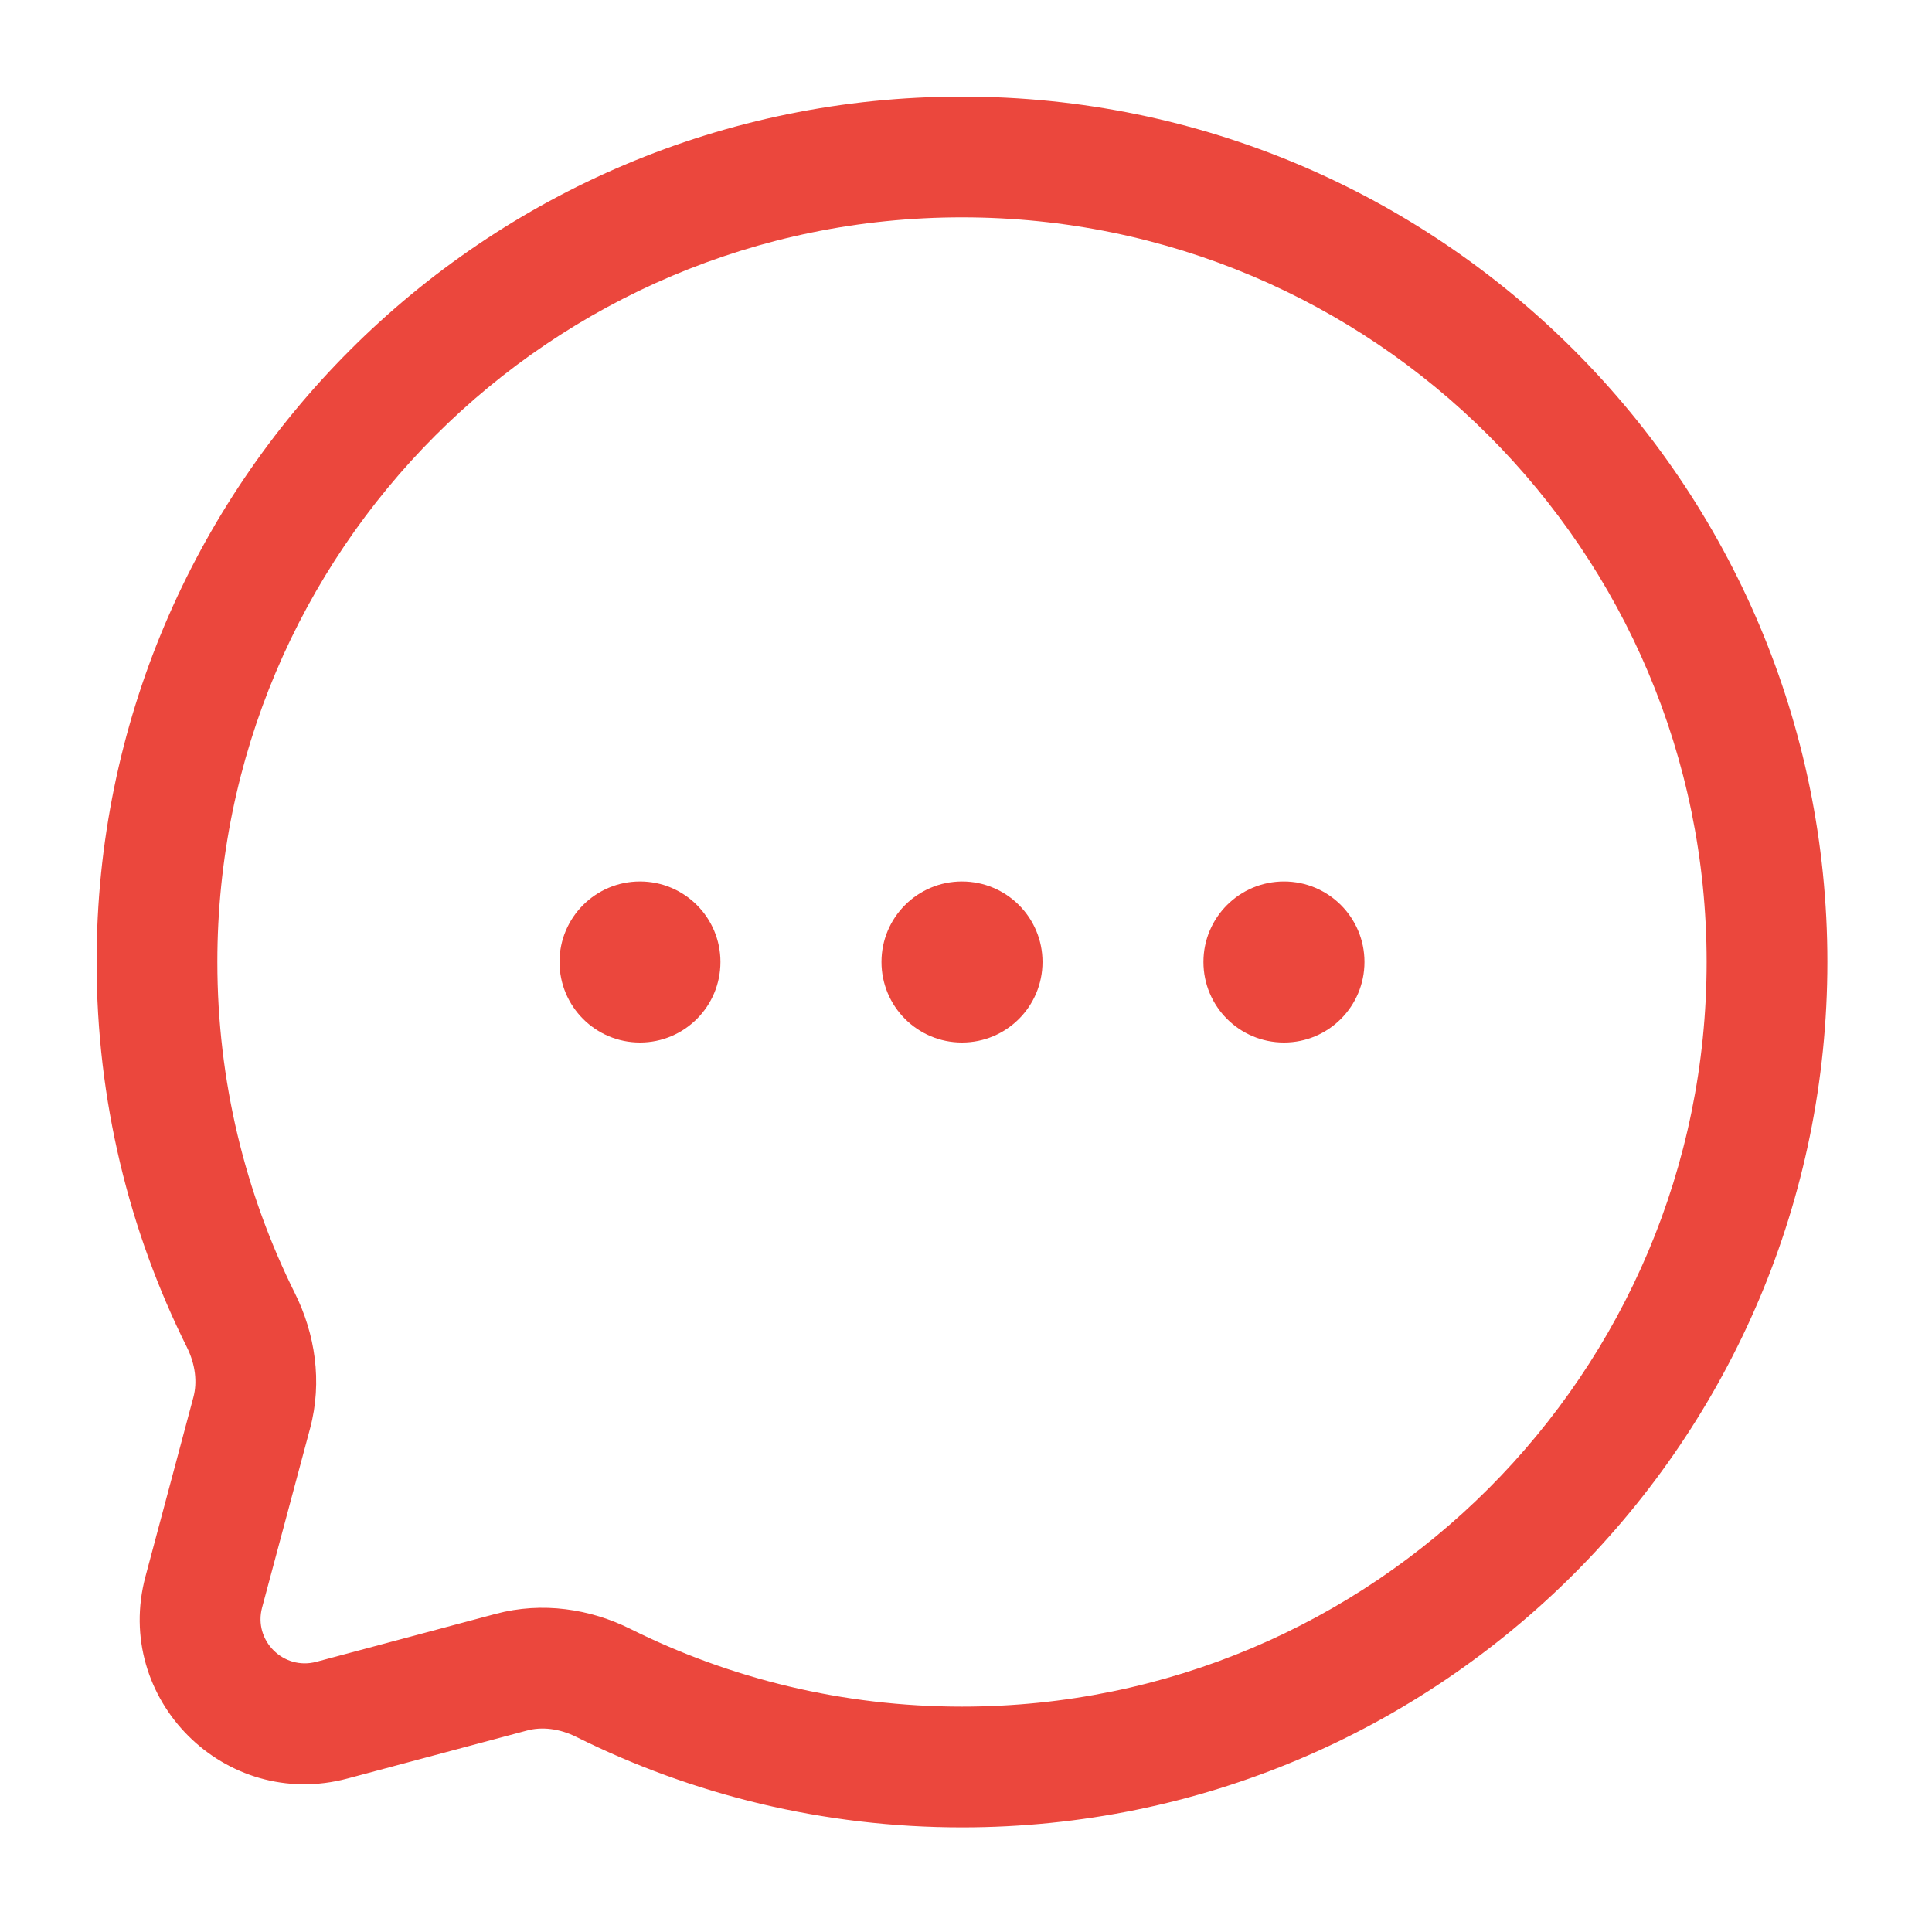
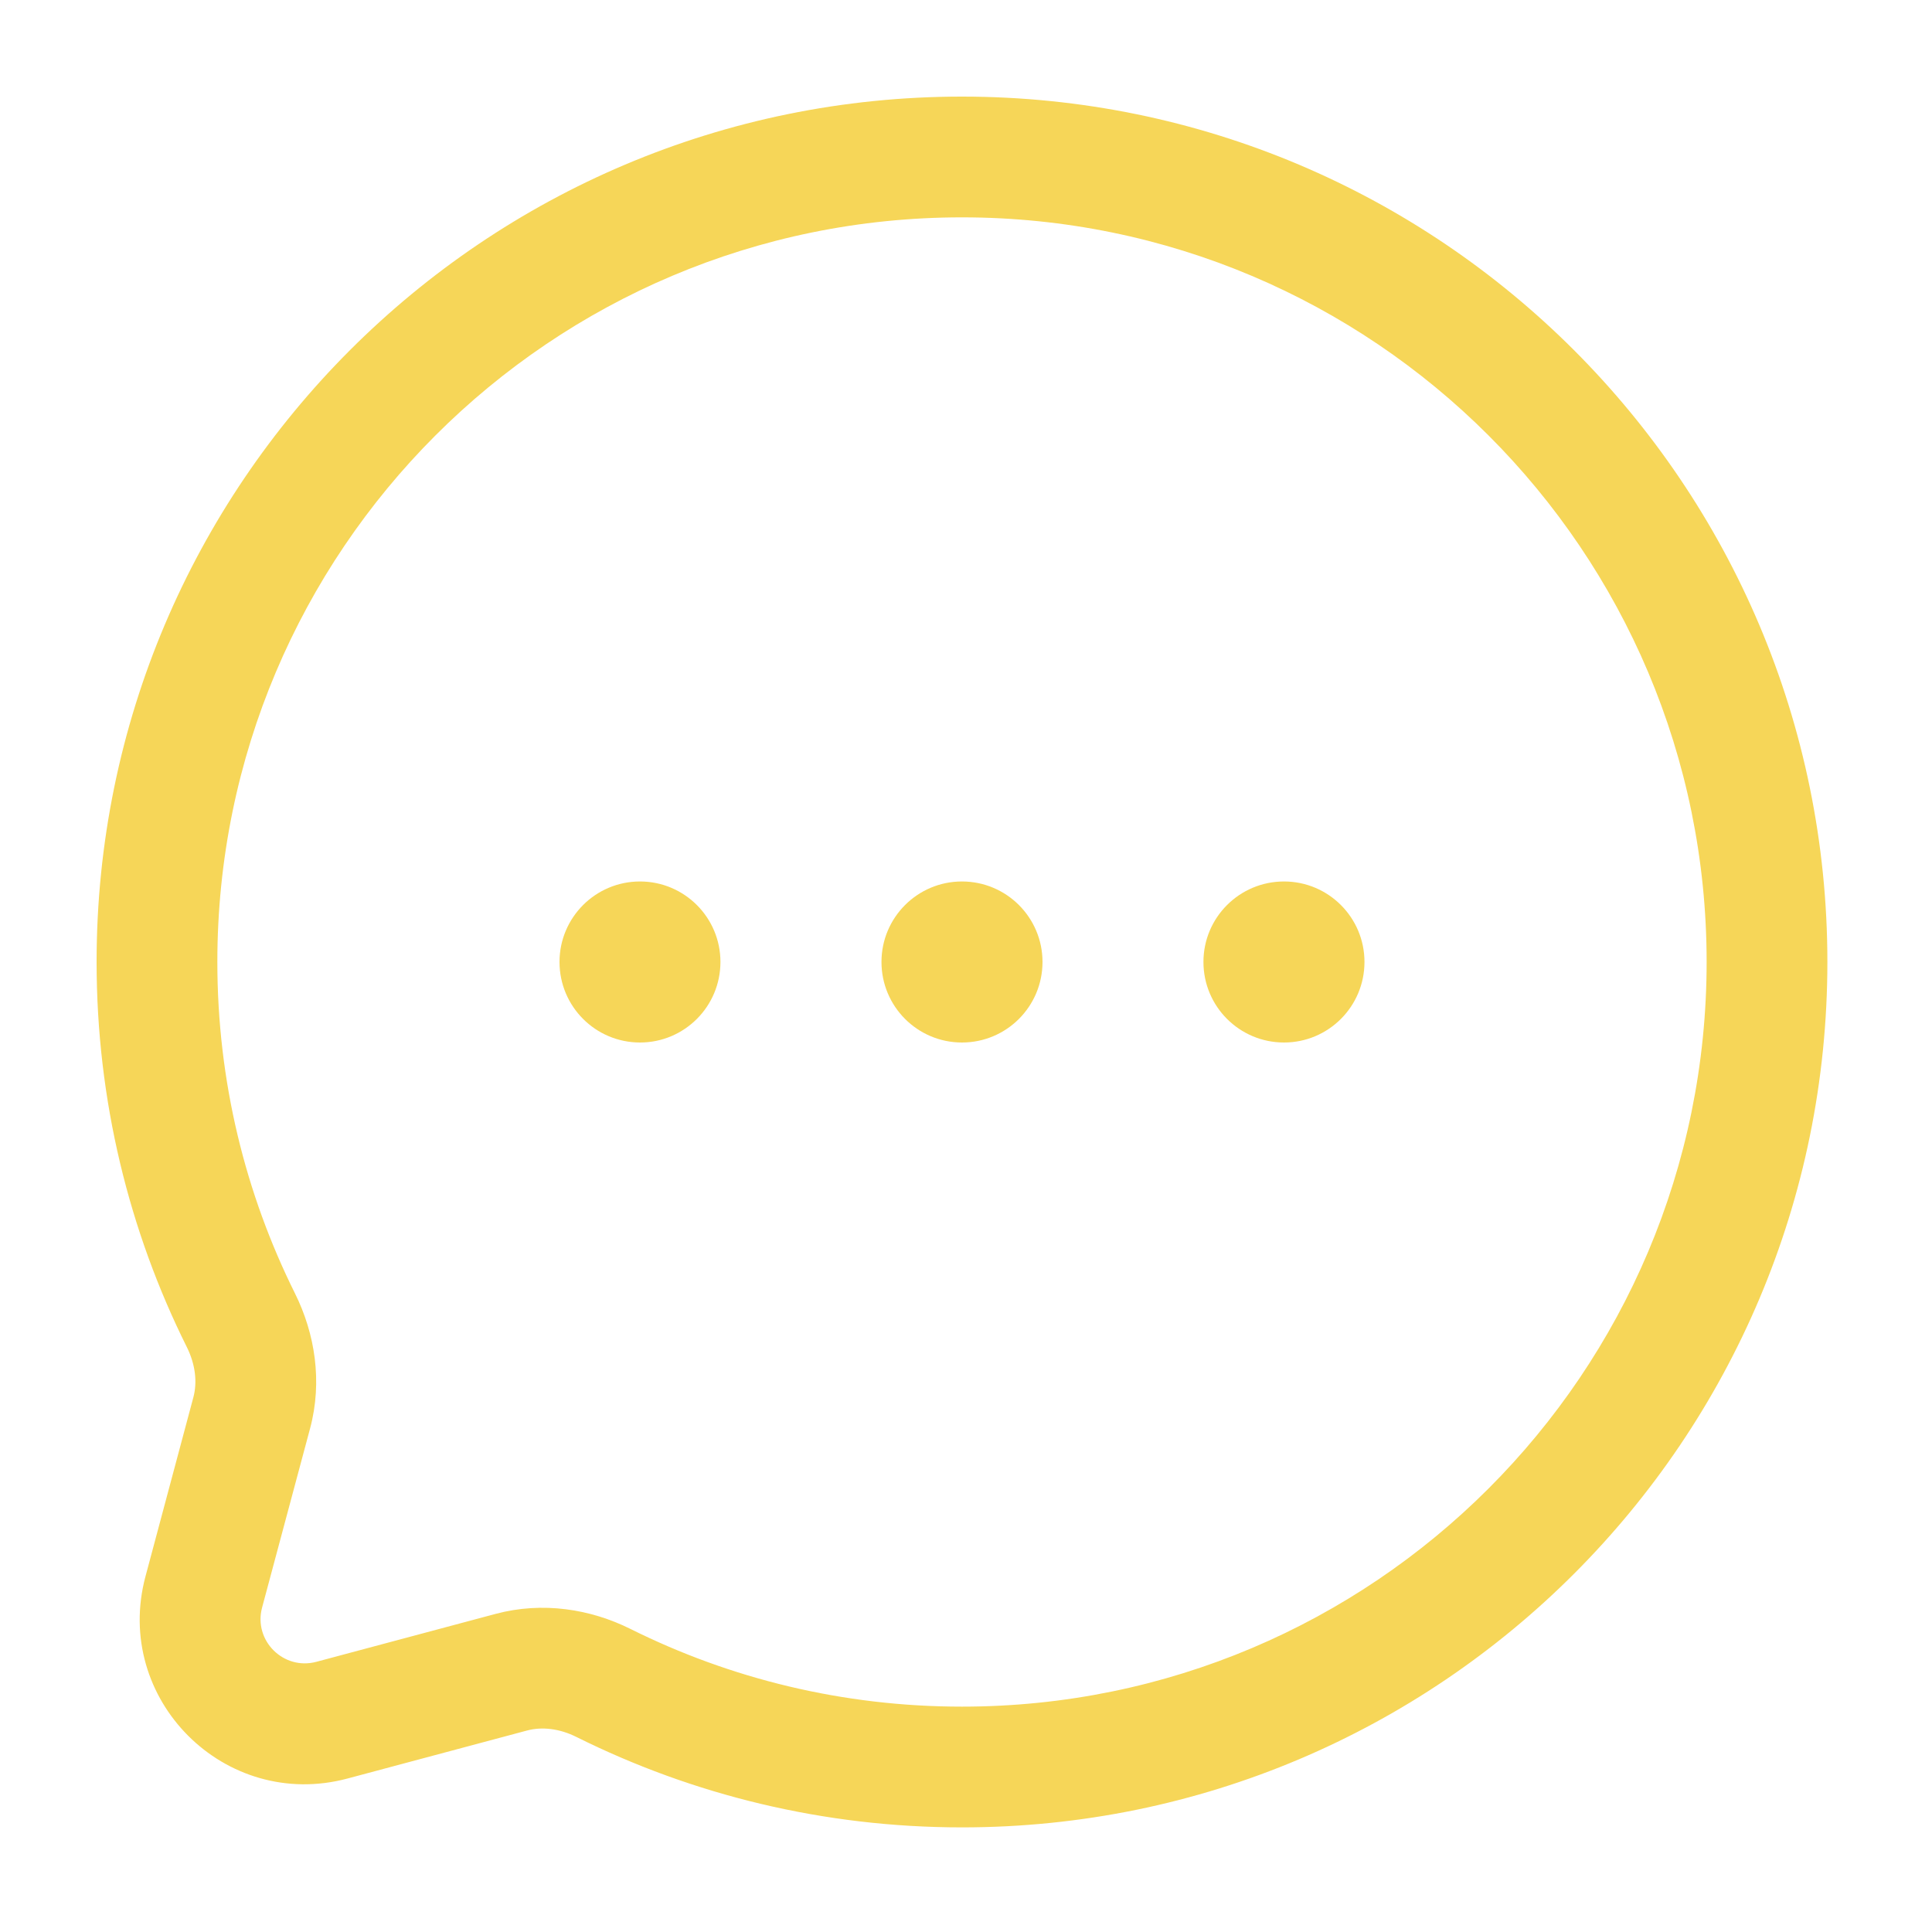
<svg xmlns="http://www.w3.org/2000/svg" width="20" height="20" viewBox="0 0 20 20" fill="none">
-   <path d="M7.458 9.958C7.458 10.419 7.085 10.792 6.625 10.792C6.165 10.792 5.792 10.419 5.792 9.958C5.792 9.498 6.165 9.125 6.625 9.125C7.085 9.125 7.458 9.498 7.458 9.958Z" fill="#EB473D" />
-   <path d="M10.792 9.958C10.792 10.419 10.419 10.792 9.958 10.792C9.498 10.792 9.125 10.419 9.125 9.958C9.125 9.498 9.498 9.125 9.958 9.125C10.419 9.125 10.792 9.498 10.792 9.958Z" fill="#EB473D" />
-   <path d="M14.125 9.958C14.125 10.419 13.752 10.792 13.292 10.792C12.831 10.792 12.458 10.419 12.458 9.958C12.458 9.498 12.831 9.125 13.292 9.125C13.752 9.125 14.125 9.498 14.125 9.958Z" fill="#EB473D" />
-   <path fill-rule="evenodd" clip-rule="evenodd" d="M18.917 9.958C18.917 5.011 14.906 1 9.958 1C5.011 1 1 5.011 1 9.958C1 11.39 1.336 12.745 1.935 13.947C2.024 14.127 2.043 14.31 2.002 14.464L1.506 16.319C1.166 17.589 2.328 18.751 3.598 18.411L5.453 17.915C5.607 17.873 5.79 17.892 5.969 17.982C7.171 18.58 8.526 18.917 9.958 18.917C14.906 18.917 18.917 14.906 18.917 9.958ZM9.958 2.25C14.216 2.25 17.667 5.701 17.667 9.958C17.667 14.216 14.216 17.667 9.958 17.667C8.724 17.667 7.559 17.377 6.527 16.863C6.112 16.656 5.616 16.577 5.13 16.707L3.275 17.203C2.934 17.294 2.622 16.983 2.713 16.642L3.21 14.787C3.34 14.3 3.26 13.805 3.054 13.39C2.54 12.357 2.25 11.193 2.25 9.958C2.25 5.701 5.701 2.25 9.958 2.25Z" fill="#EB473D" />
+   <path d="M7.458 9.958C7.458 10.419 7.085 10.792 6.625 10.792C6.165 10.792 5.792 10.419 5.792 9.958C5.792 9.498 6.165 9.125 6.625 9.125C7.085 9.125 7.458 9.498 7.458 9.958Z" fill="#F6D658" />
+   <path d="M10.792 9.958C10.792 10.419 10.419 10.792 9.958 10.792C9.498 10.792 9.125 10.419 9.125 9.958C9.125 9.498 9.498 9.125 9.958 9.125C10.419 9.125 10.792 9.498 10.792 9.958Z" fill="#F6D658" />
+   <path d="M14.125 9.958C14.125 10.419 13.752 10.792 13.292 10.792C12.831 10.792 12.458 10.419 12.458 9.958C12.458 9.498 12.831 9.125 13.292 9.125C13.752 9.125 14.125 9.498 14.125 9.958Z" fill="#F6D658" />
+   <path fill-rule="evenodd" clip-rule="evenodd" d="M18.917 9.958C18.917 5.011 14.906 1 9.958 1C5.011 1 1 5.011 1 9.958C1 11.39 1.336 12.745 1.935 13.947C2.024 14.127 2.043 14.31 2.002 14.464L1.506 16.319C1.166 17.589 2.328 18.751 3.598 18.411L5.453 17.915C5.607 17.873 5.79 17.892 5.969 17.982C7.171 18.58 8.526 18.917 9.958 18.917C14.906 18.917 18.917 14.906 18.917 9.958ZM9.958 2.25C14.216 2.25 17.667 5.701 17.667 9.958C17.667 14.216 14.216 17.667 9.958 17.667C8.724 17.667 7.559 17.377 6.527 16.863C6.112 16.656 5.616 16.577 5.13 16.707L3.275 17.203C2.934 17.294 2.622 16.983 2.713 16.642L3.21 14.787C3.34 14.3 3.26 13.805 3.054 13.39C2.54 12.357 2.25 11.193 2.25 9.958C2.25 5.701 5.701 2.25 9.958 2.25Z" fill="#F6D658" />
</svg>
